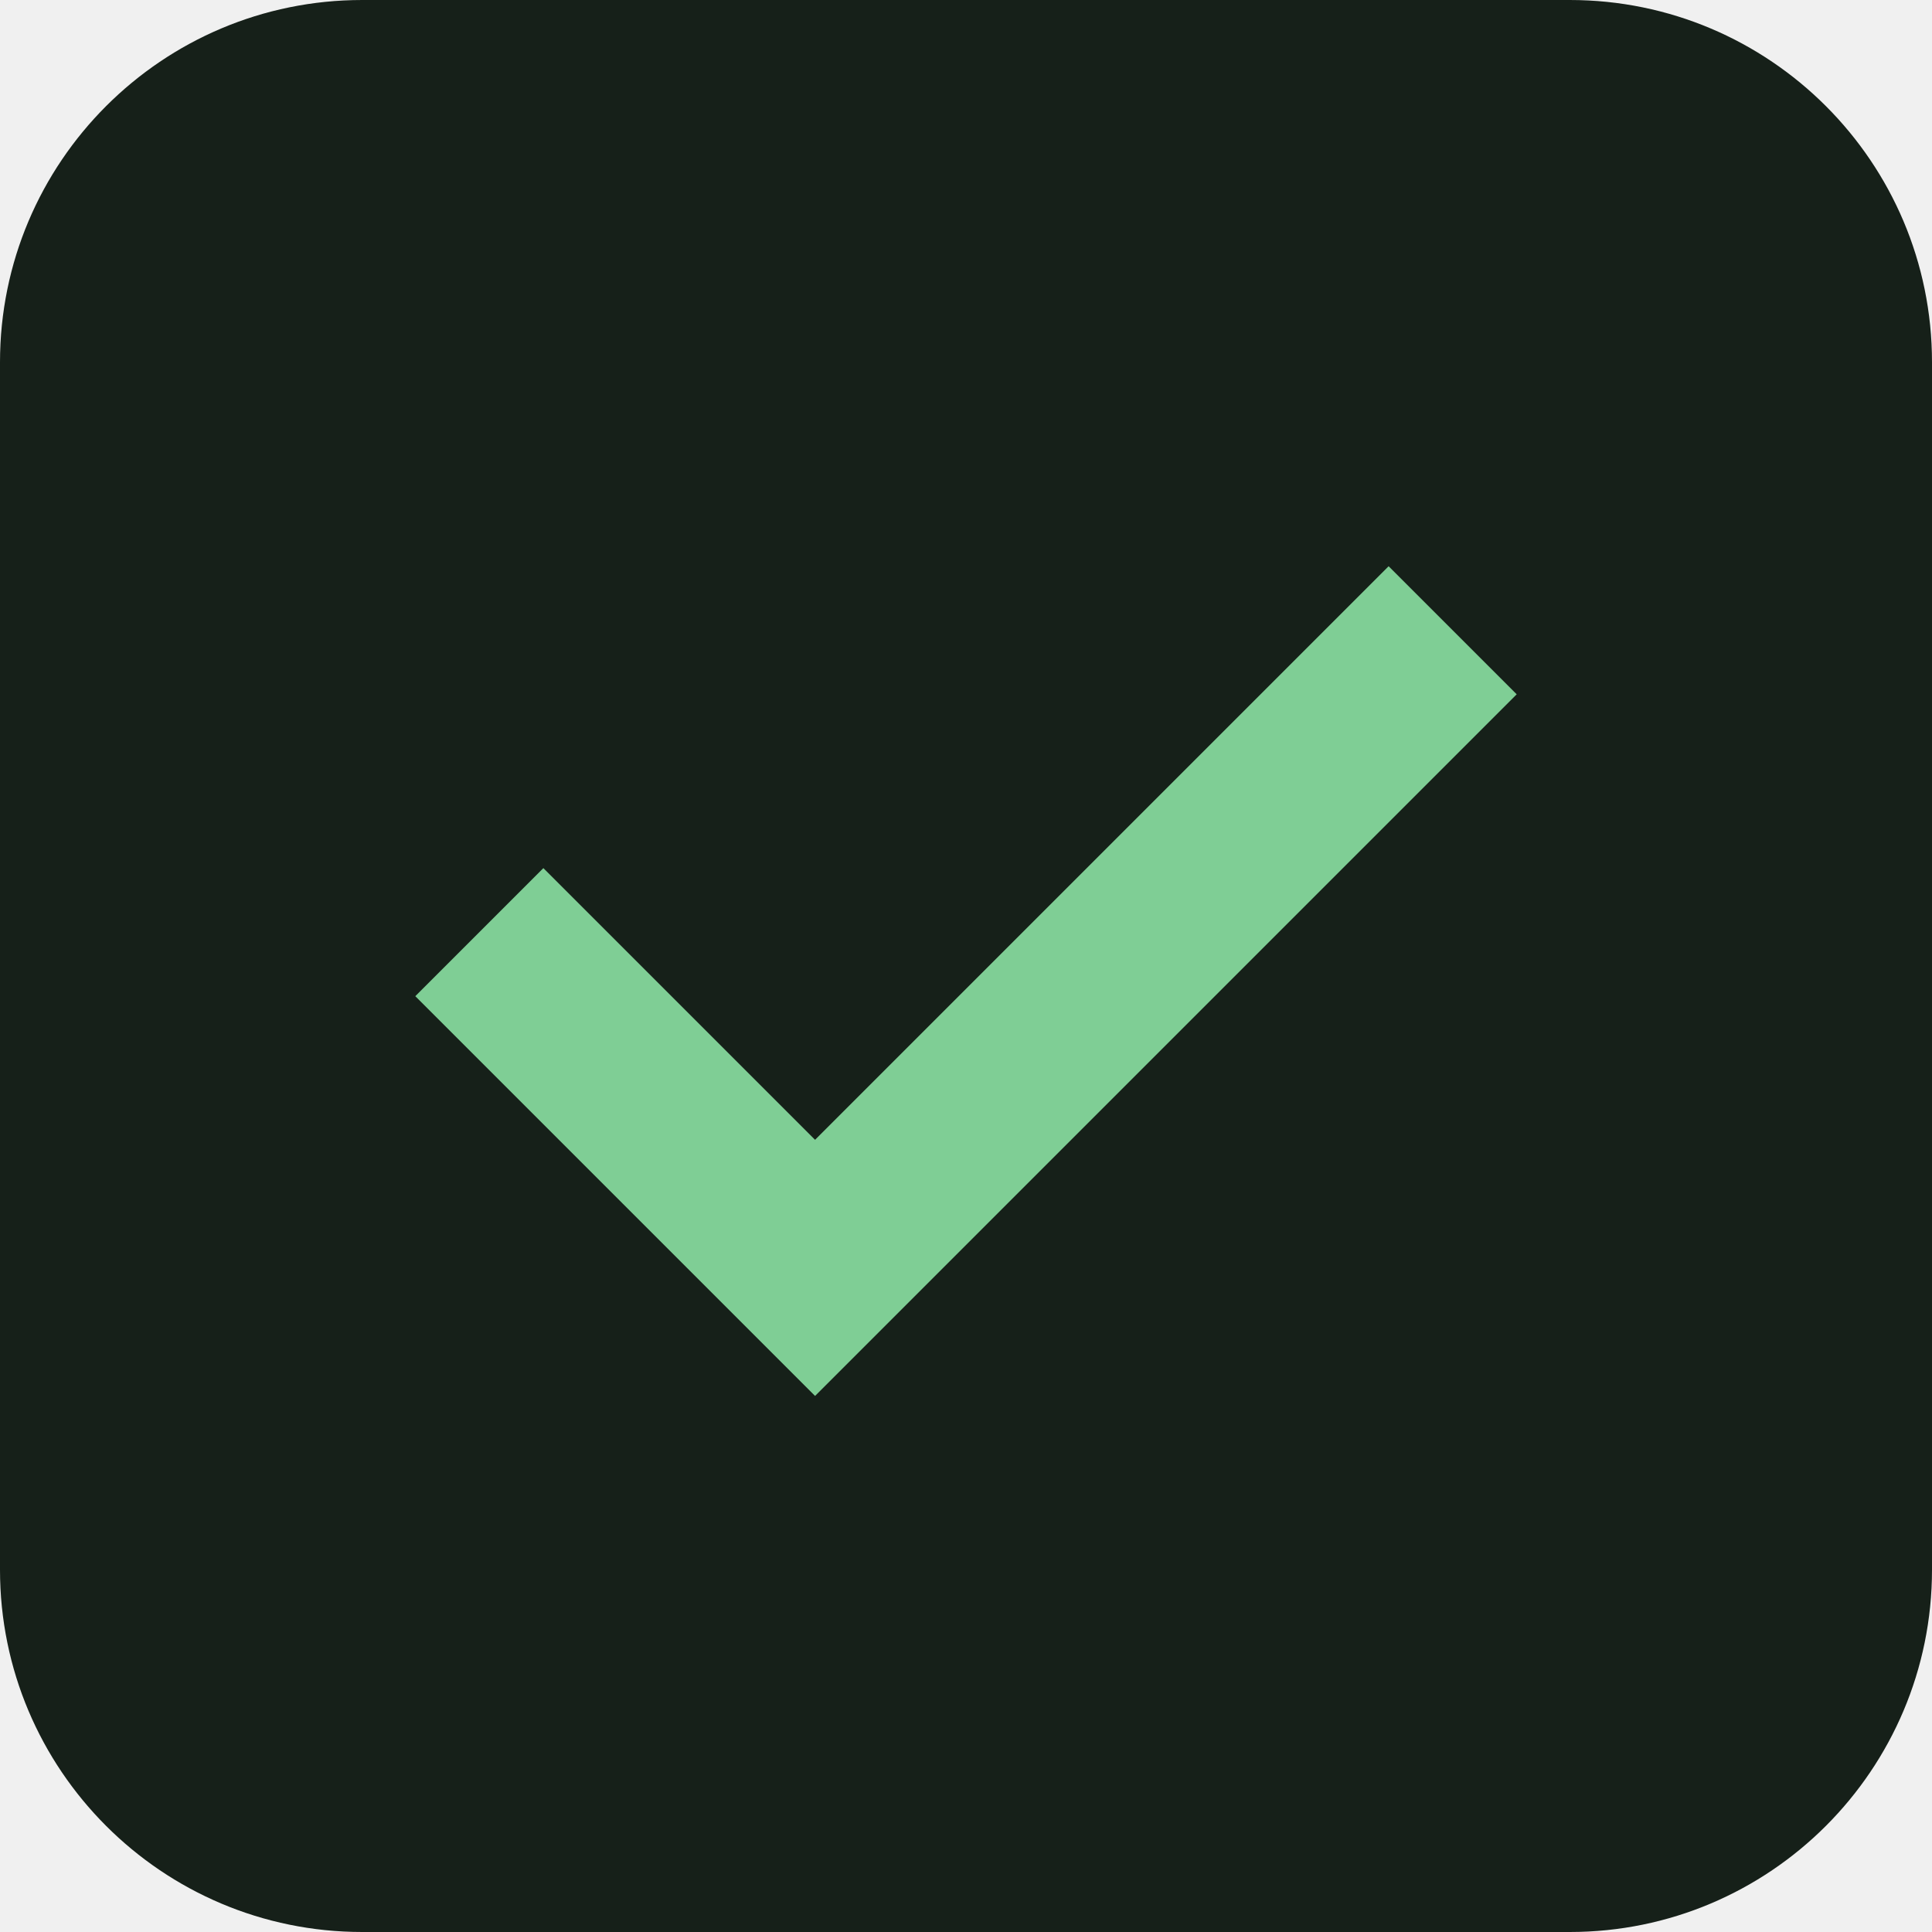
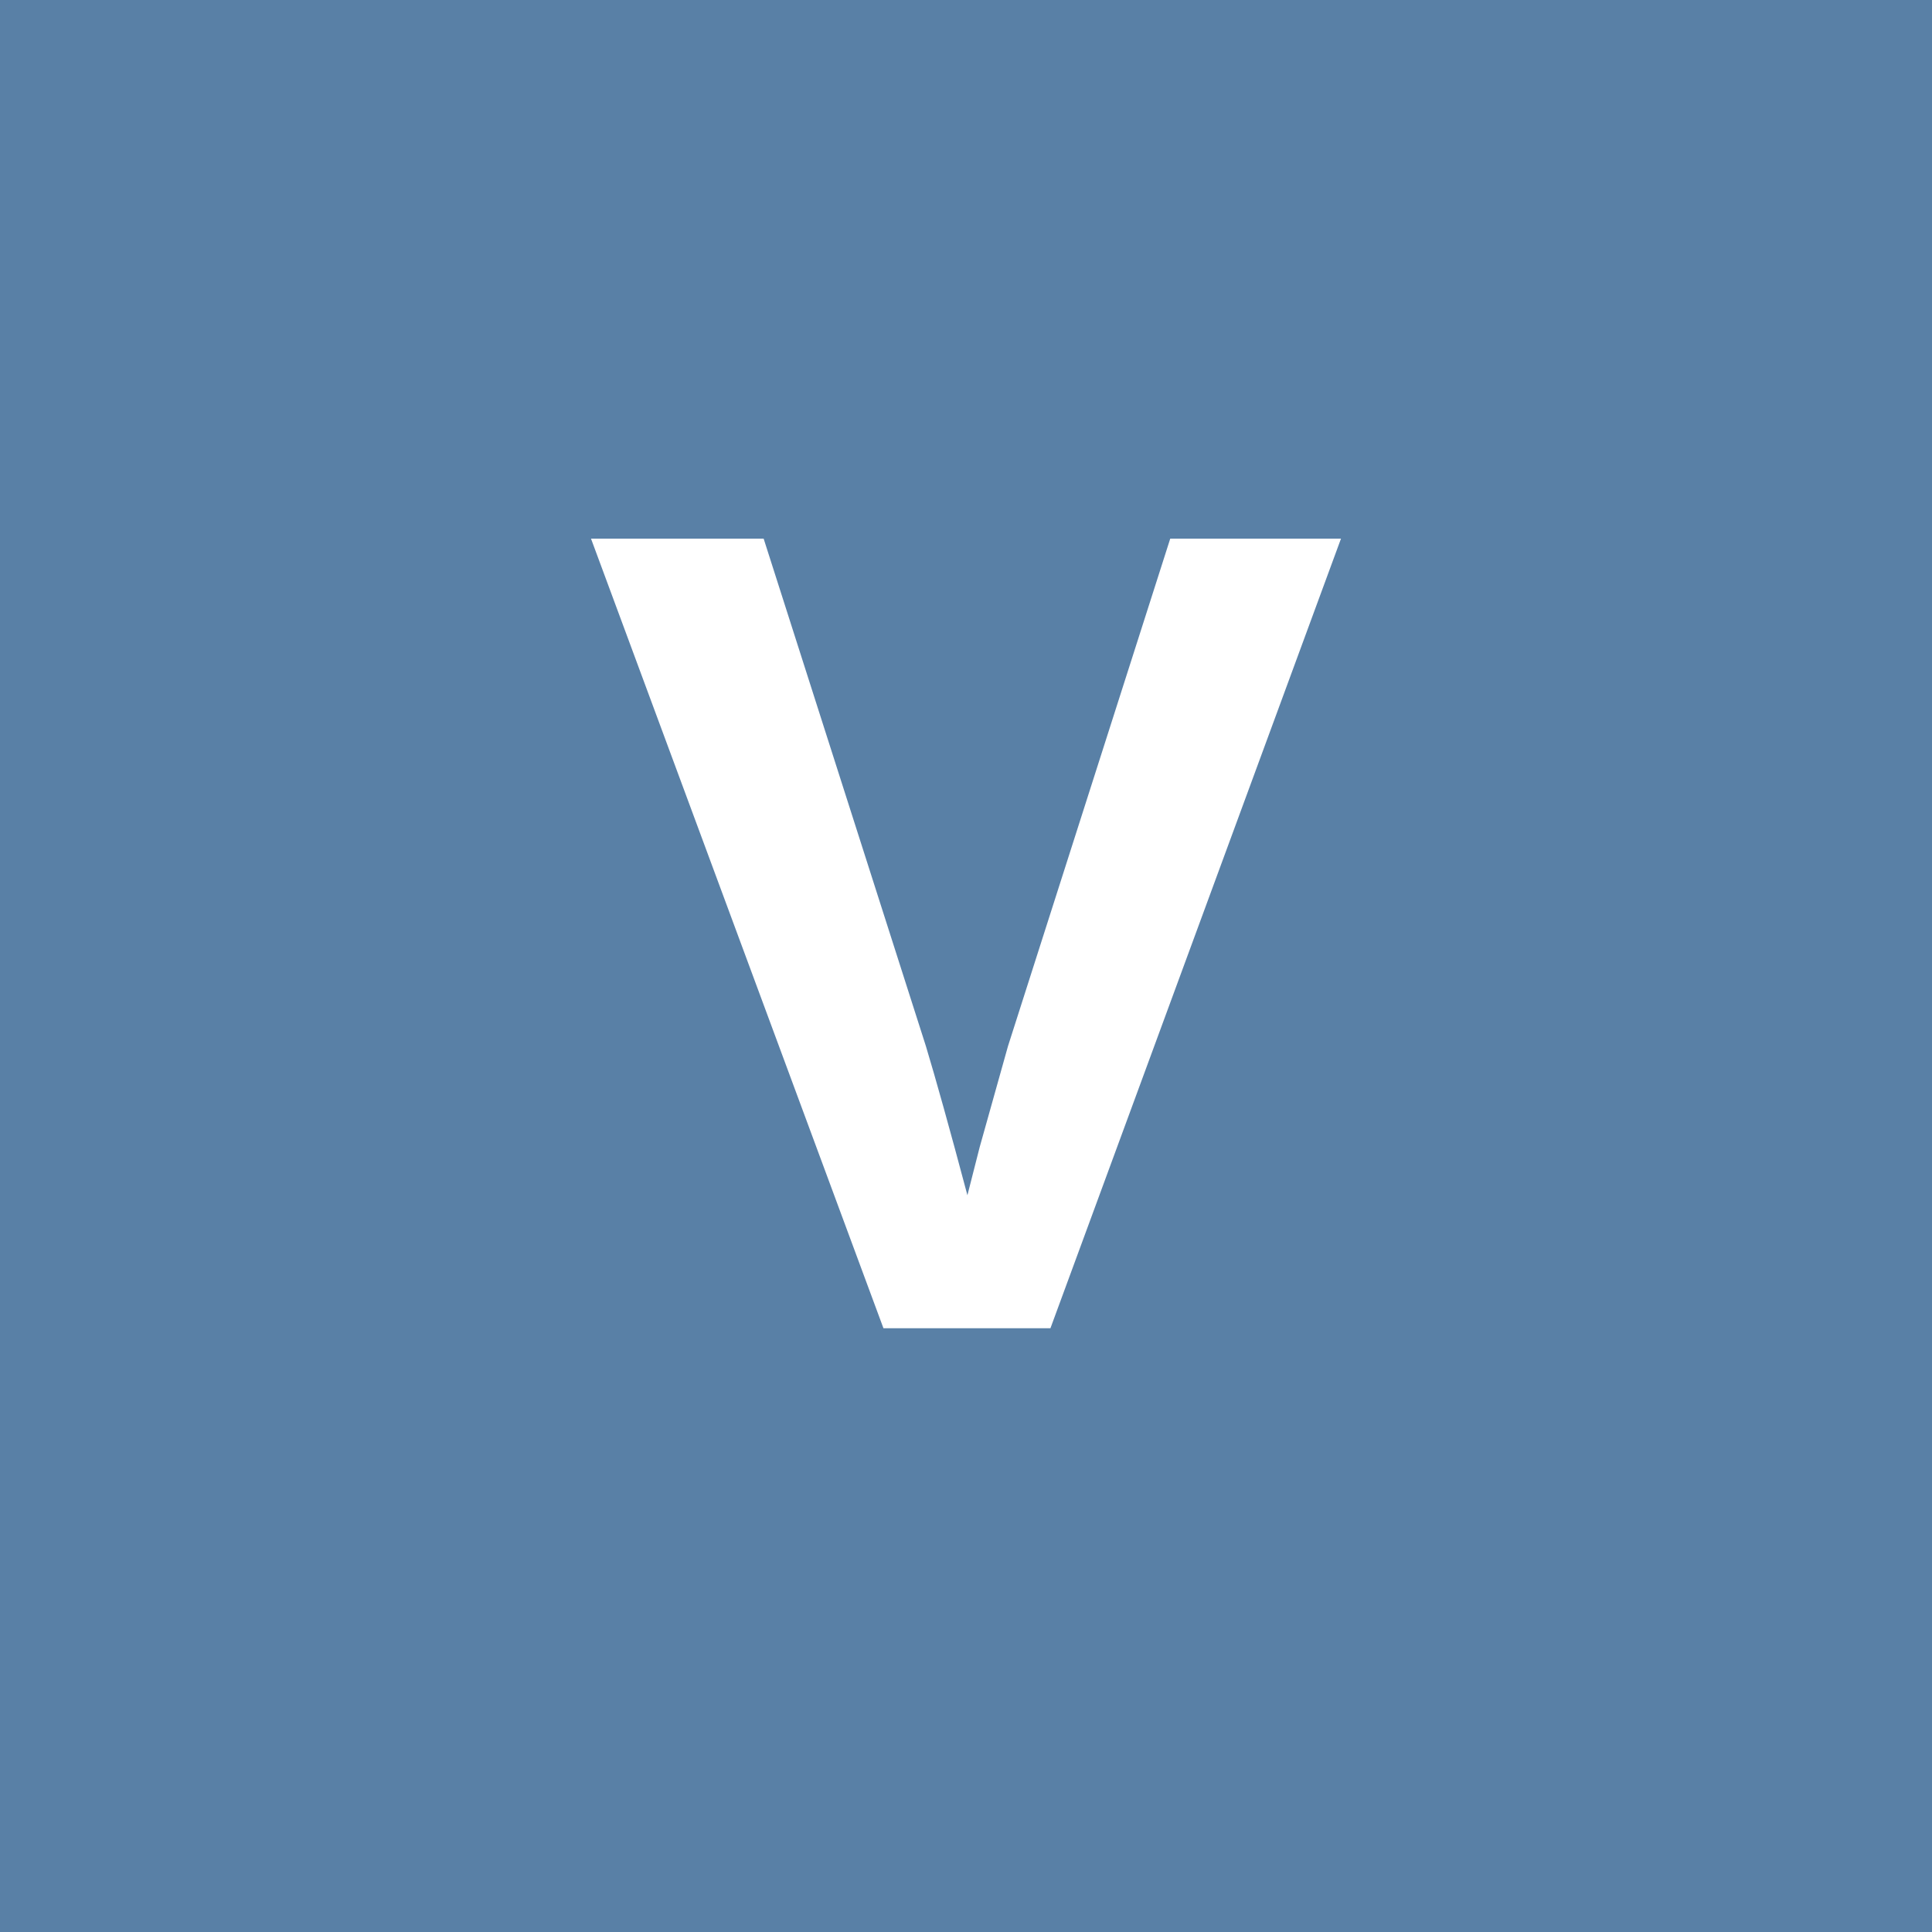
- <svg xmlns="http://www.w3.org/2000/svg" viewBox="0 0 32 32" role="img" aria-label="Governance as Code">
-   <rect width="32" height="32" rx="6" fill="#162019" />
-   <path d="M9 16.5l4.5 4.5L23 11.5" fill="none" stroke="#7fce95" stroke-width="3" stroke-linecap="square" stroke-linejoin="miter" />
+ <svg xmlns="http://www.w3.org/2000/svg" width="32" height="32" viewBox="0 0 32 32">
+   <rect width="32" height="32" fill="#5980a6" />
+   <text x="16" y="22" text-anchor="middle" font-family="Barlow Condensed, Arial, Helvetica, sans-serif" font-size="19" font-weight="700" fill="#ffffff">V</text>
</svg>
